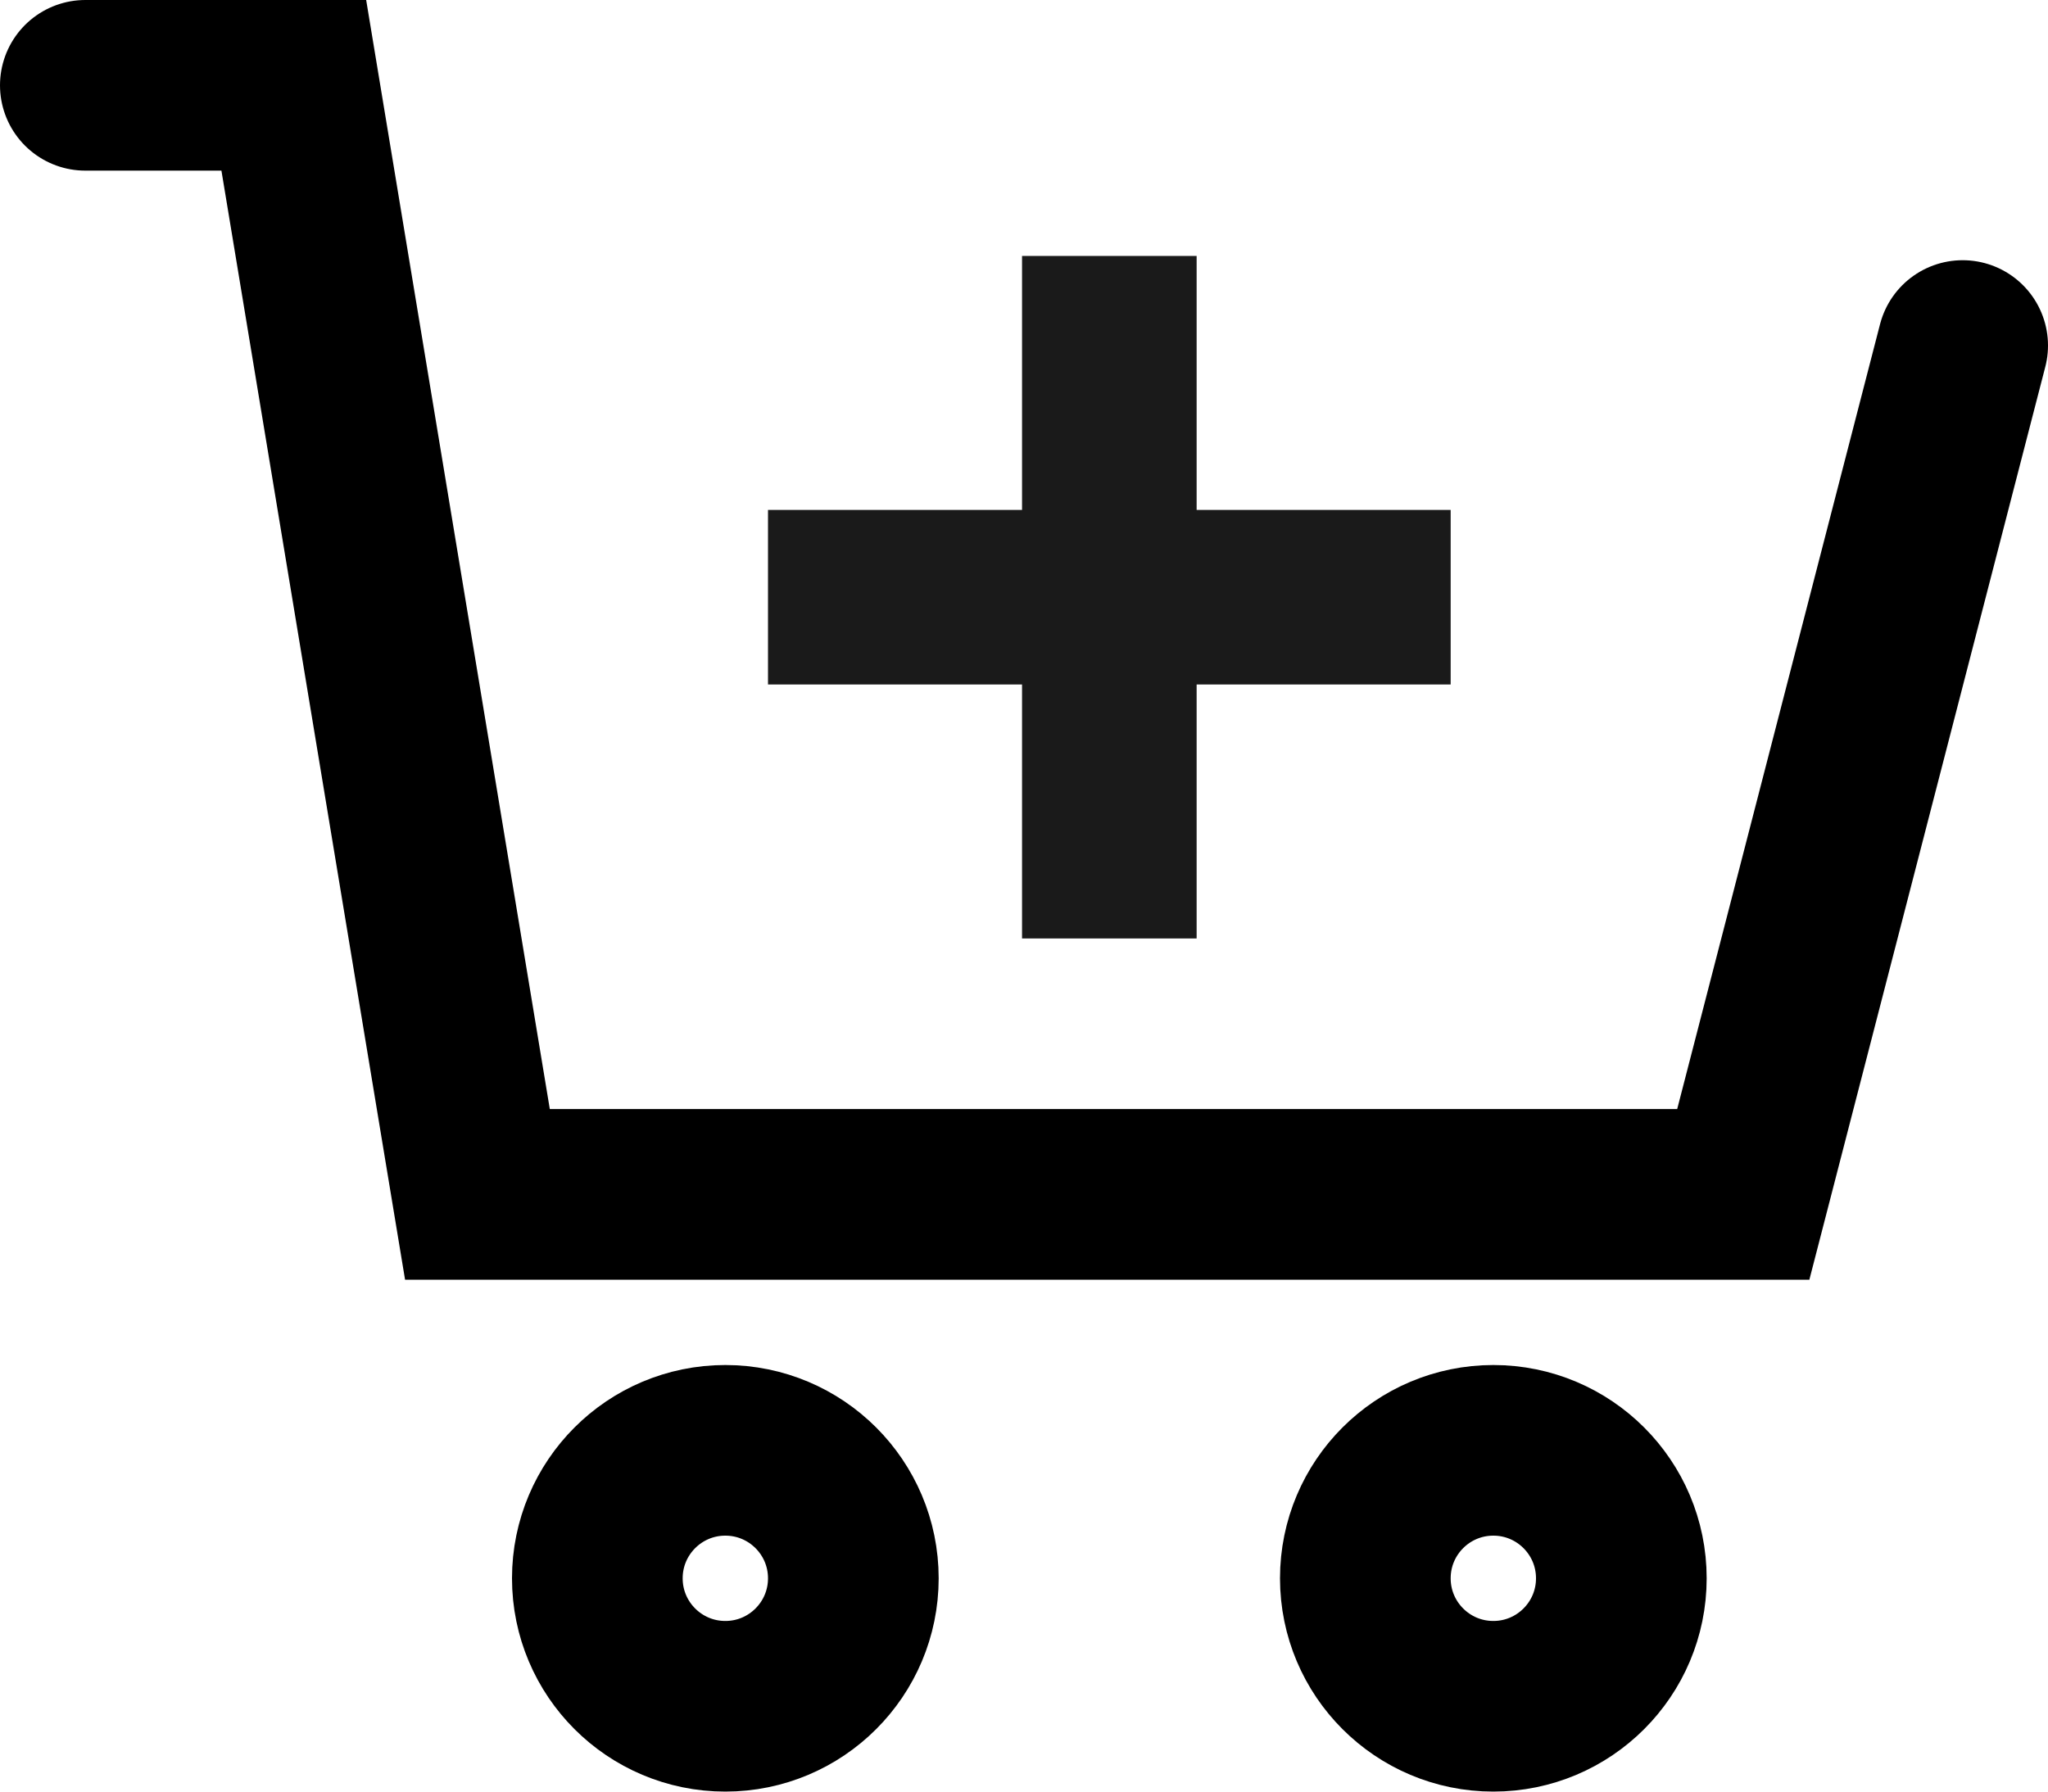
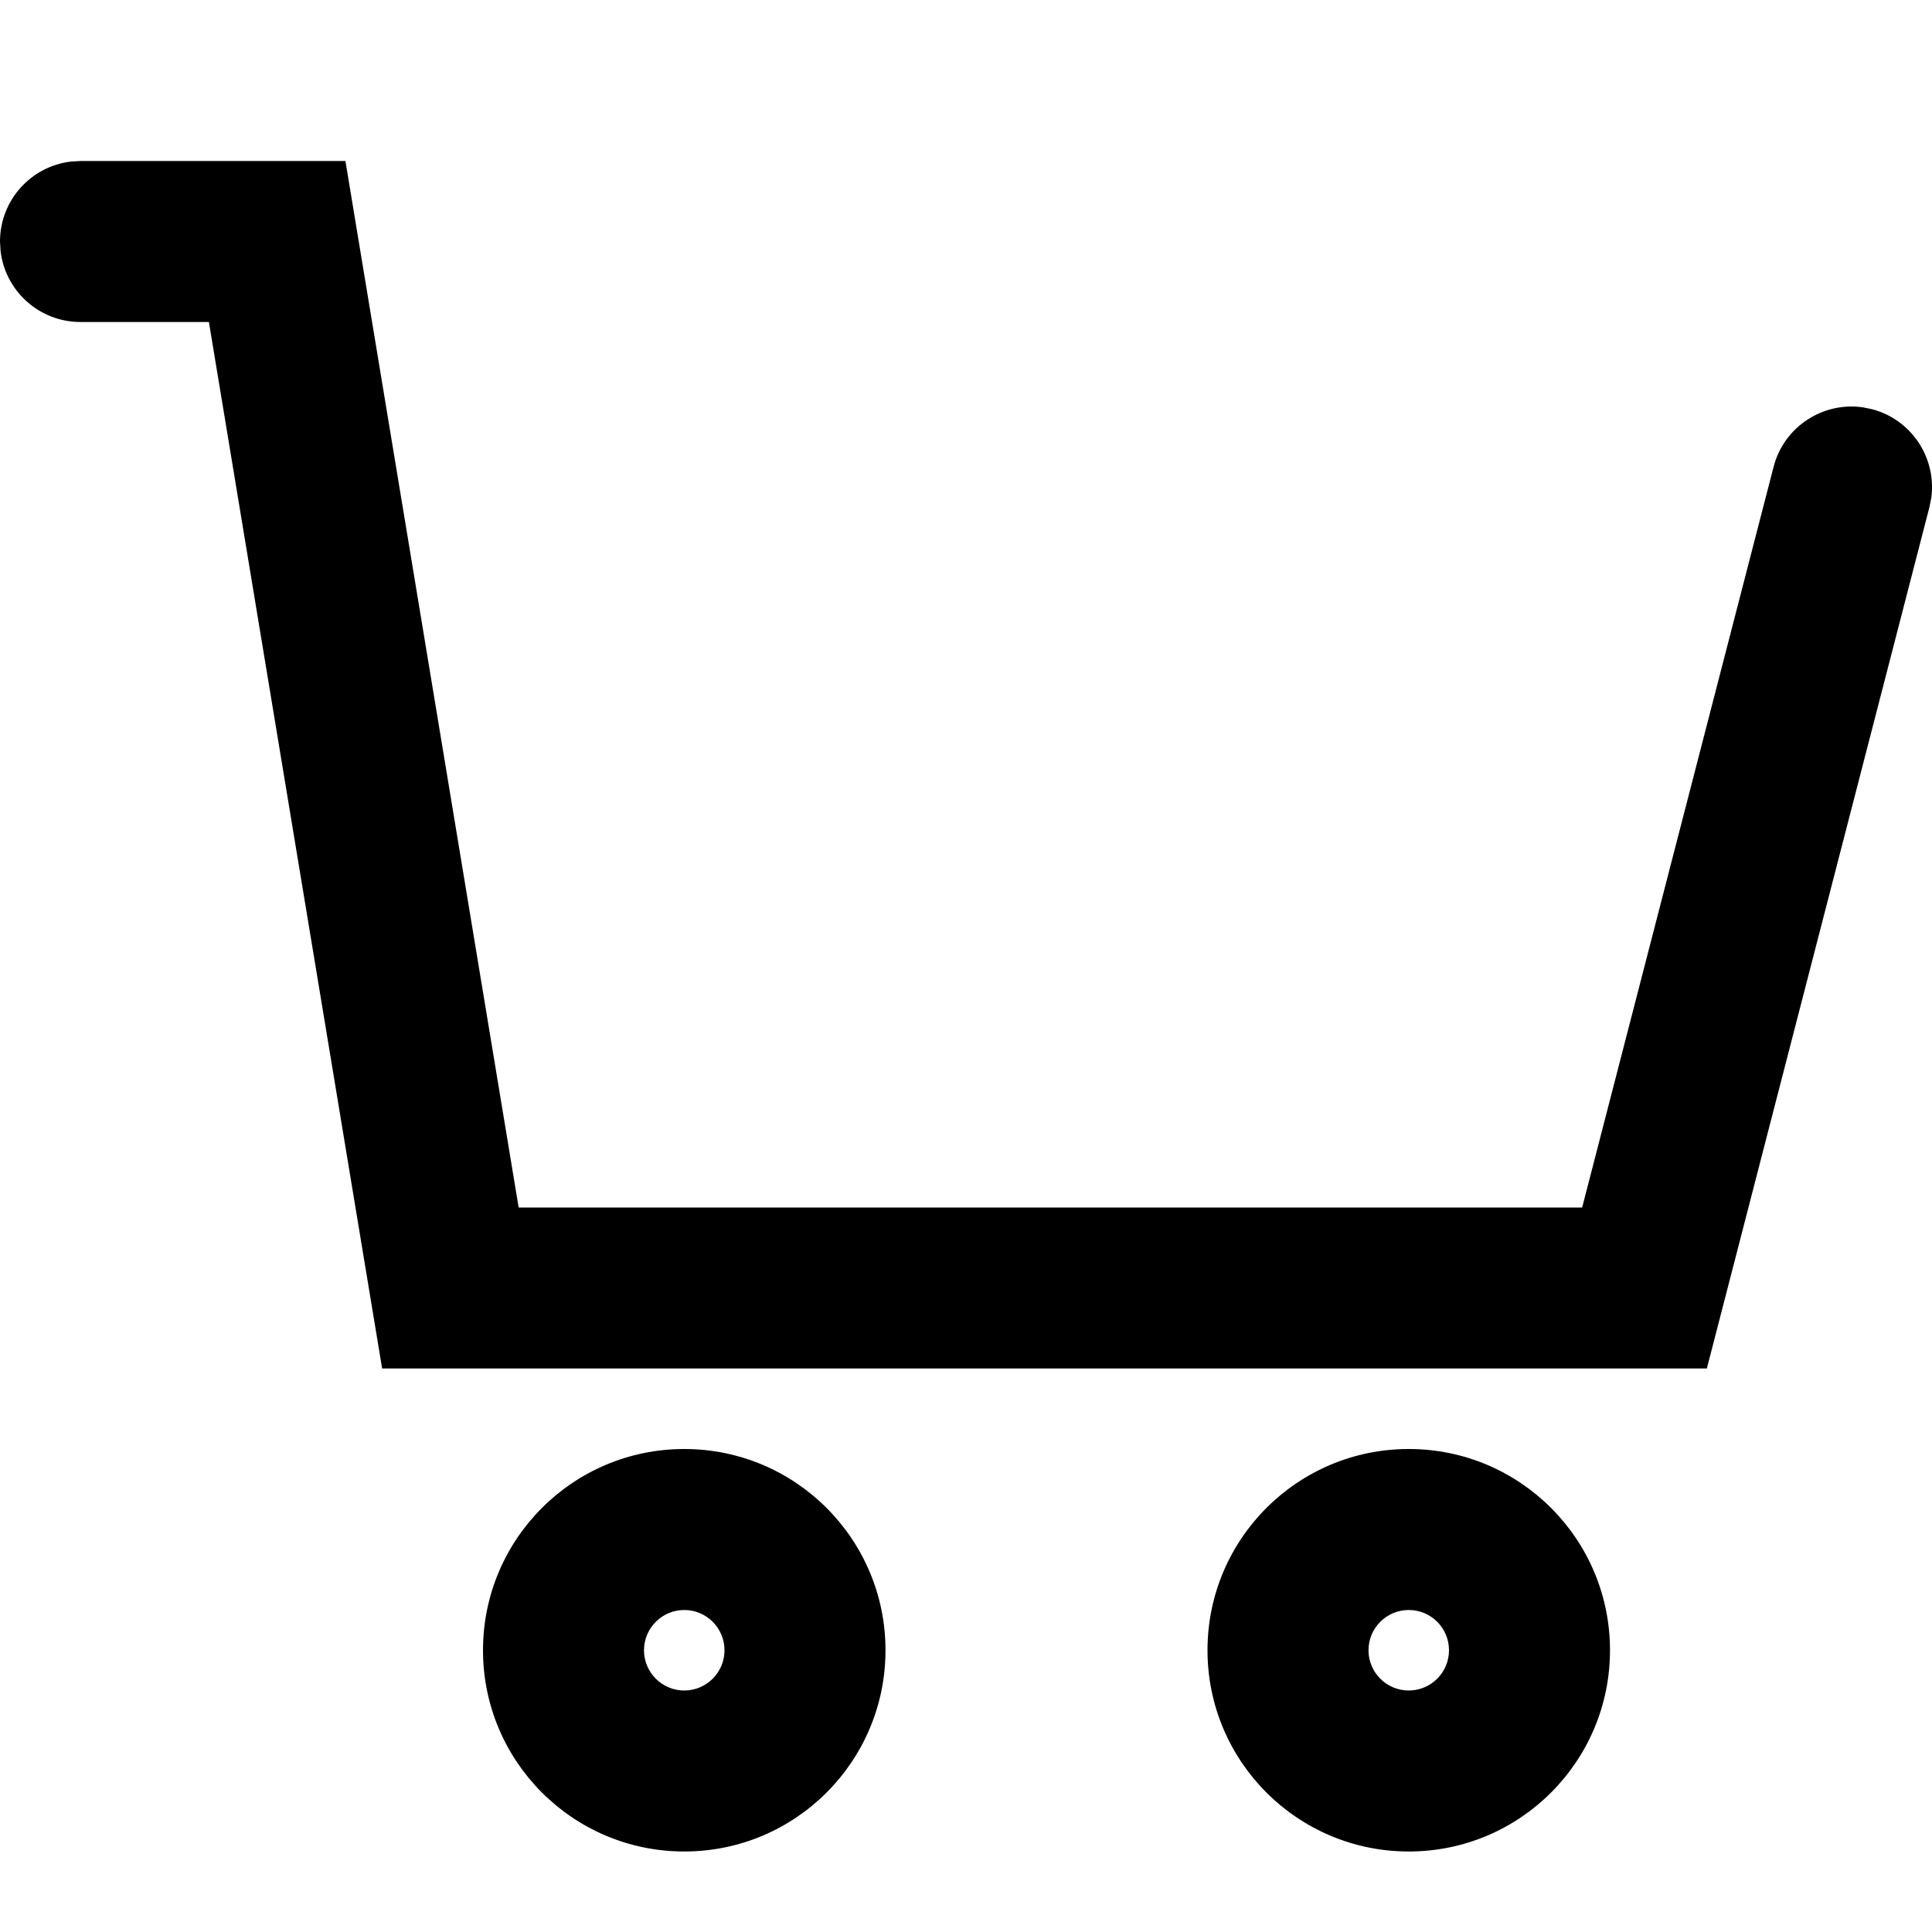
- <svg xmlns="http://www.w3.org/2000/svg" width="24px" height="21px" viewBox="0 0 24 21" version="1.1">
+ <svg xmlns="http://www.w3.org/2000/svg" width="24px" height="24px" viewBox="0 0 24 24" version="1.1">
  <defs>
    <filter id="filter-1">
      <feColorMatrix in="SourceGraphic" type="matrix" values="0 0 0 0 0 0 0 0 0 0 0 0 0 0 0 0 0 0 1 0" />
    </filter>
  </defs>
-   <g id="Page-1" stroke="none" stroke-width="1" fill="none" fill-rule="evenodd">
-     <g id="Artboard" transform="translate(-13, -78)">
-       <g id="Group" transform="translate(13, 76)">
-         <g filter="url(#filter-1)" id="ostoskori">
-           <g transform="translate(1, 3)">
-             <polyline id="Path-3" stroke="#000000" stroke-width="2" stroke-linecap="round" points="0 0 2.443 0 4.595 13 19.429 13 22 3.05" />
-             <circle id="Oval" stroke="#000000" stroke-width="2" cx="7.5" cy="17.5" r="1.5" />
-             <circle id="Oval-Copy-4" stroke="#000000" stroke-width="2" cx="16.5" cy="17.5" r="1.5" />
-           </g>
-         </g>
-         <polygon id="+" fill="#1A1A1A" fill-rule="nonzero" points="14.023 13 14.023 10.023 17 10.023 17 7.977 14.023 7.977 14.023 5 11.977 5 11.977 7.977 9 7.977 9 10.023 11.977 10.023 11.977 13" />
+   <g id="ostoskori" stroke="none" stroke-width="1" fill="none" fill-rule="evenodd">
+     <rect id="Boundingbox" x="0" y="0" width="24" height="24" />
+     <g filter="url(#filter-1)">
+       <g transform="translate(0, 2)">
+         <path d="M1,0 L4.291,0 L6.443,13 L19.654,13 L22.032,3.8 C22.16,3.303 22.64,2.991 23.136,3.059 L23.25,3.082 C23.747,3.21 24.059,3.69 23.991,4.186 L23.968,4.3 L21.203,15 L4.747,15 L2.595,2 L1,2 C0.487,2 0.064,1.614 0.007,1.117 L0,1 C0,0.487 0.386,0.064 0.883,0.007 L1,0 Z" id="Path-3" fill="#000000" fill-rule="nonzero" />
+         <path d="M8.5,16 C9.881,16 11,17.119 11,18.5 C11,19.881 9.881,21 8.5,21 C7.119,21 6,19.881 6,18.5 C6,17.119 7.119,16 8.5,16 Z M8.5,18 C8.224,18 8,18.224 8,18.5 C8,18.776 8.224,19 8.5,19 C8.776,19 9,18.776 9,18.5 C9,18.224 8.776,18 8.5,18 Z" id="Oval" fill="#000000" fill-rule="nonzero" />
+         <path d="M17.5,16 C18.881,16 20,17.119 20,18.5 C20,19.881 18.881,21 17.5,21 C16.119,21 15,19.881 15,18.5 C15,17.119 16.119,16 17.5,16 Z M17.5,18 C17.224,18 17,18.224 17,18.5 C17,18.776 17.224,19 17.5,19 C17.776,19 18,18.776 18,18.5 C18,18.224 17.776,18 17.5,18 Z" id="Oval-Copy-4" fill="#000000" fill-rule="nonzero" />
      </g>
    </g>
  </g>
</svg>
